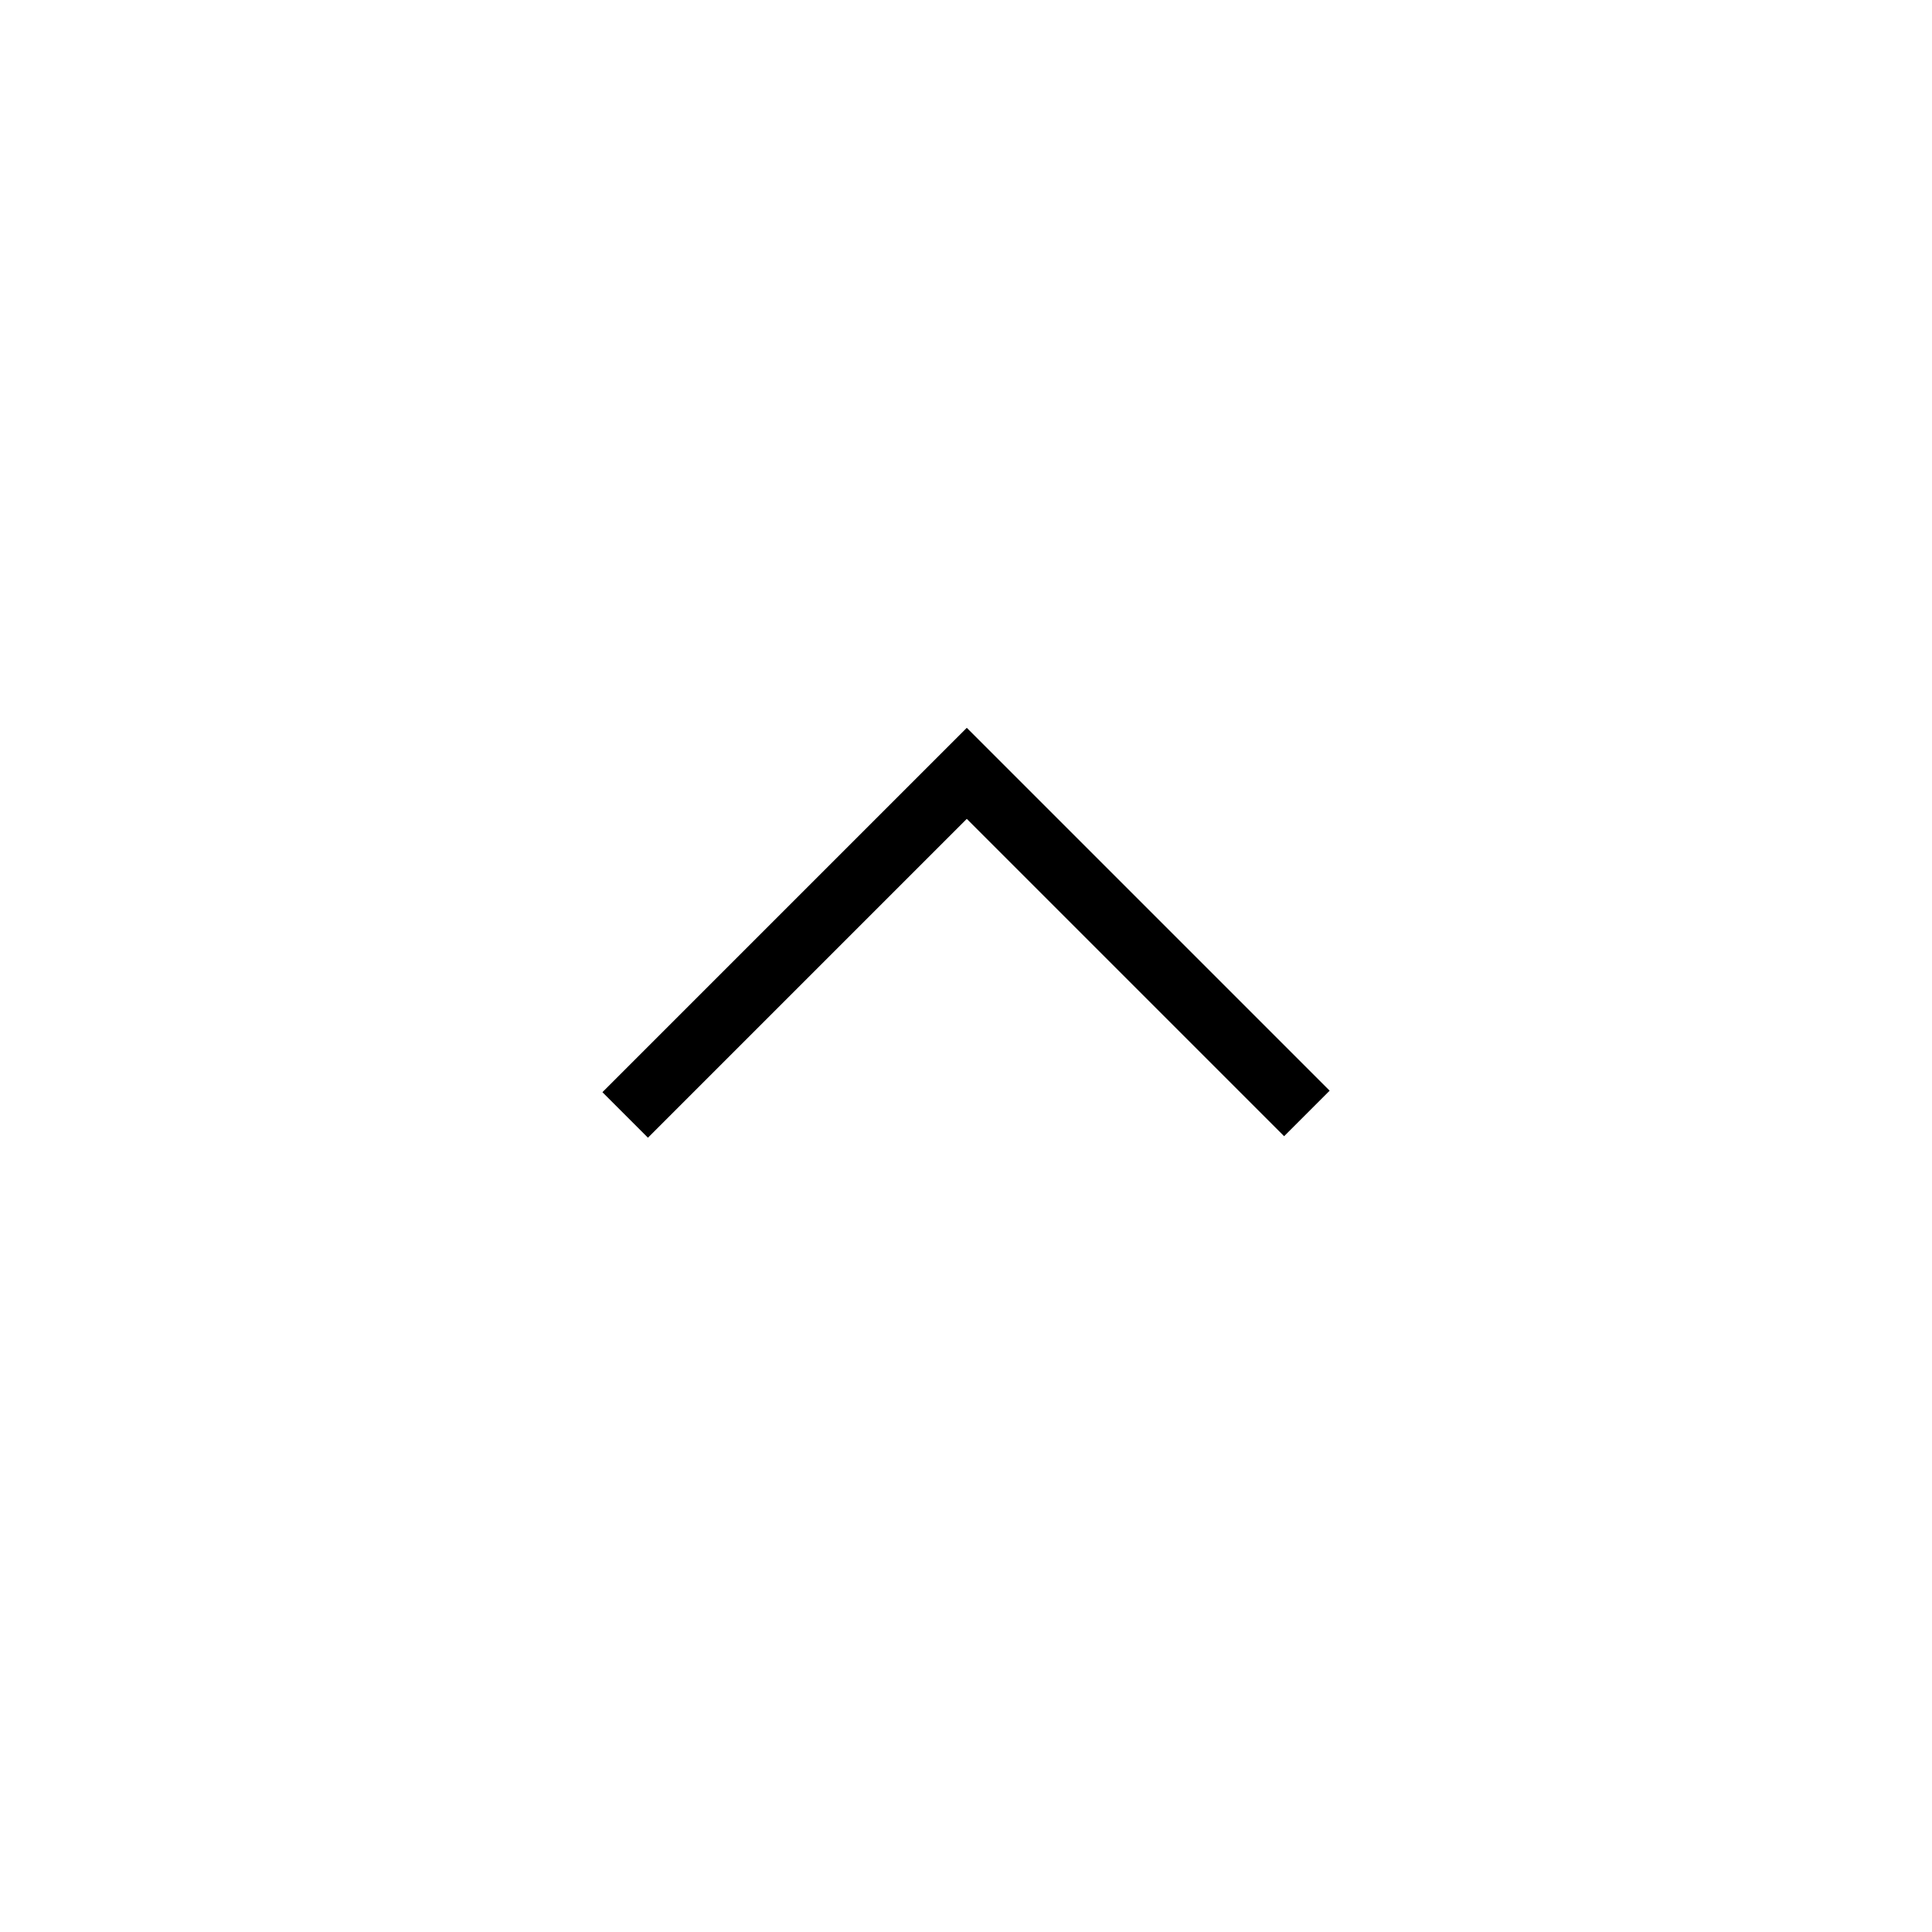
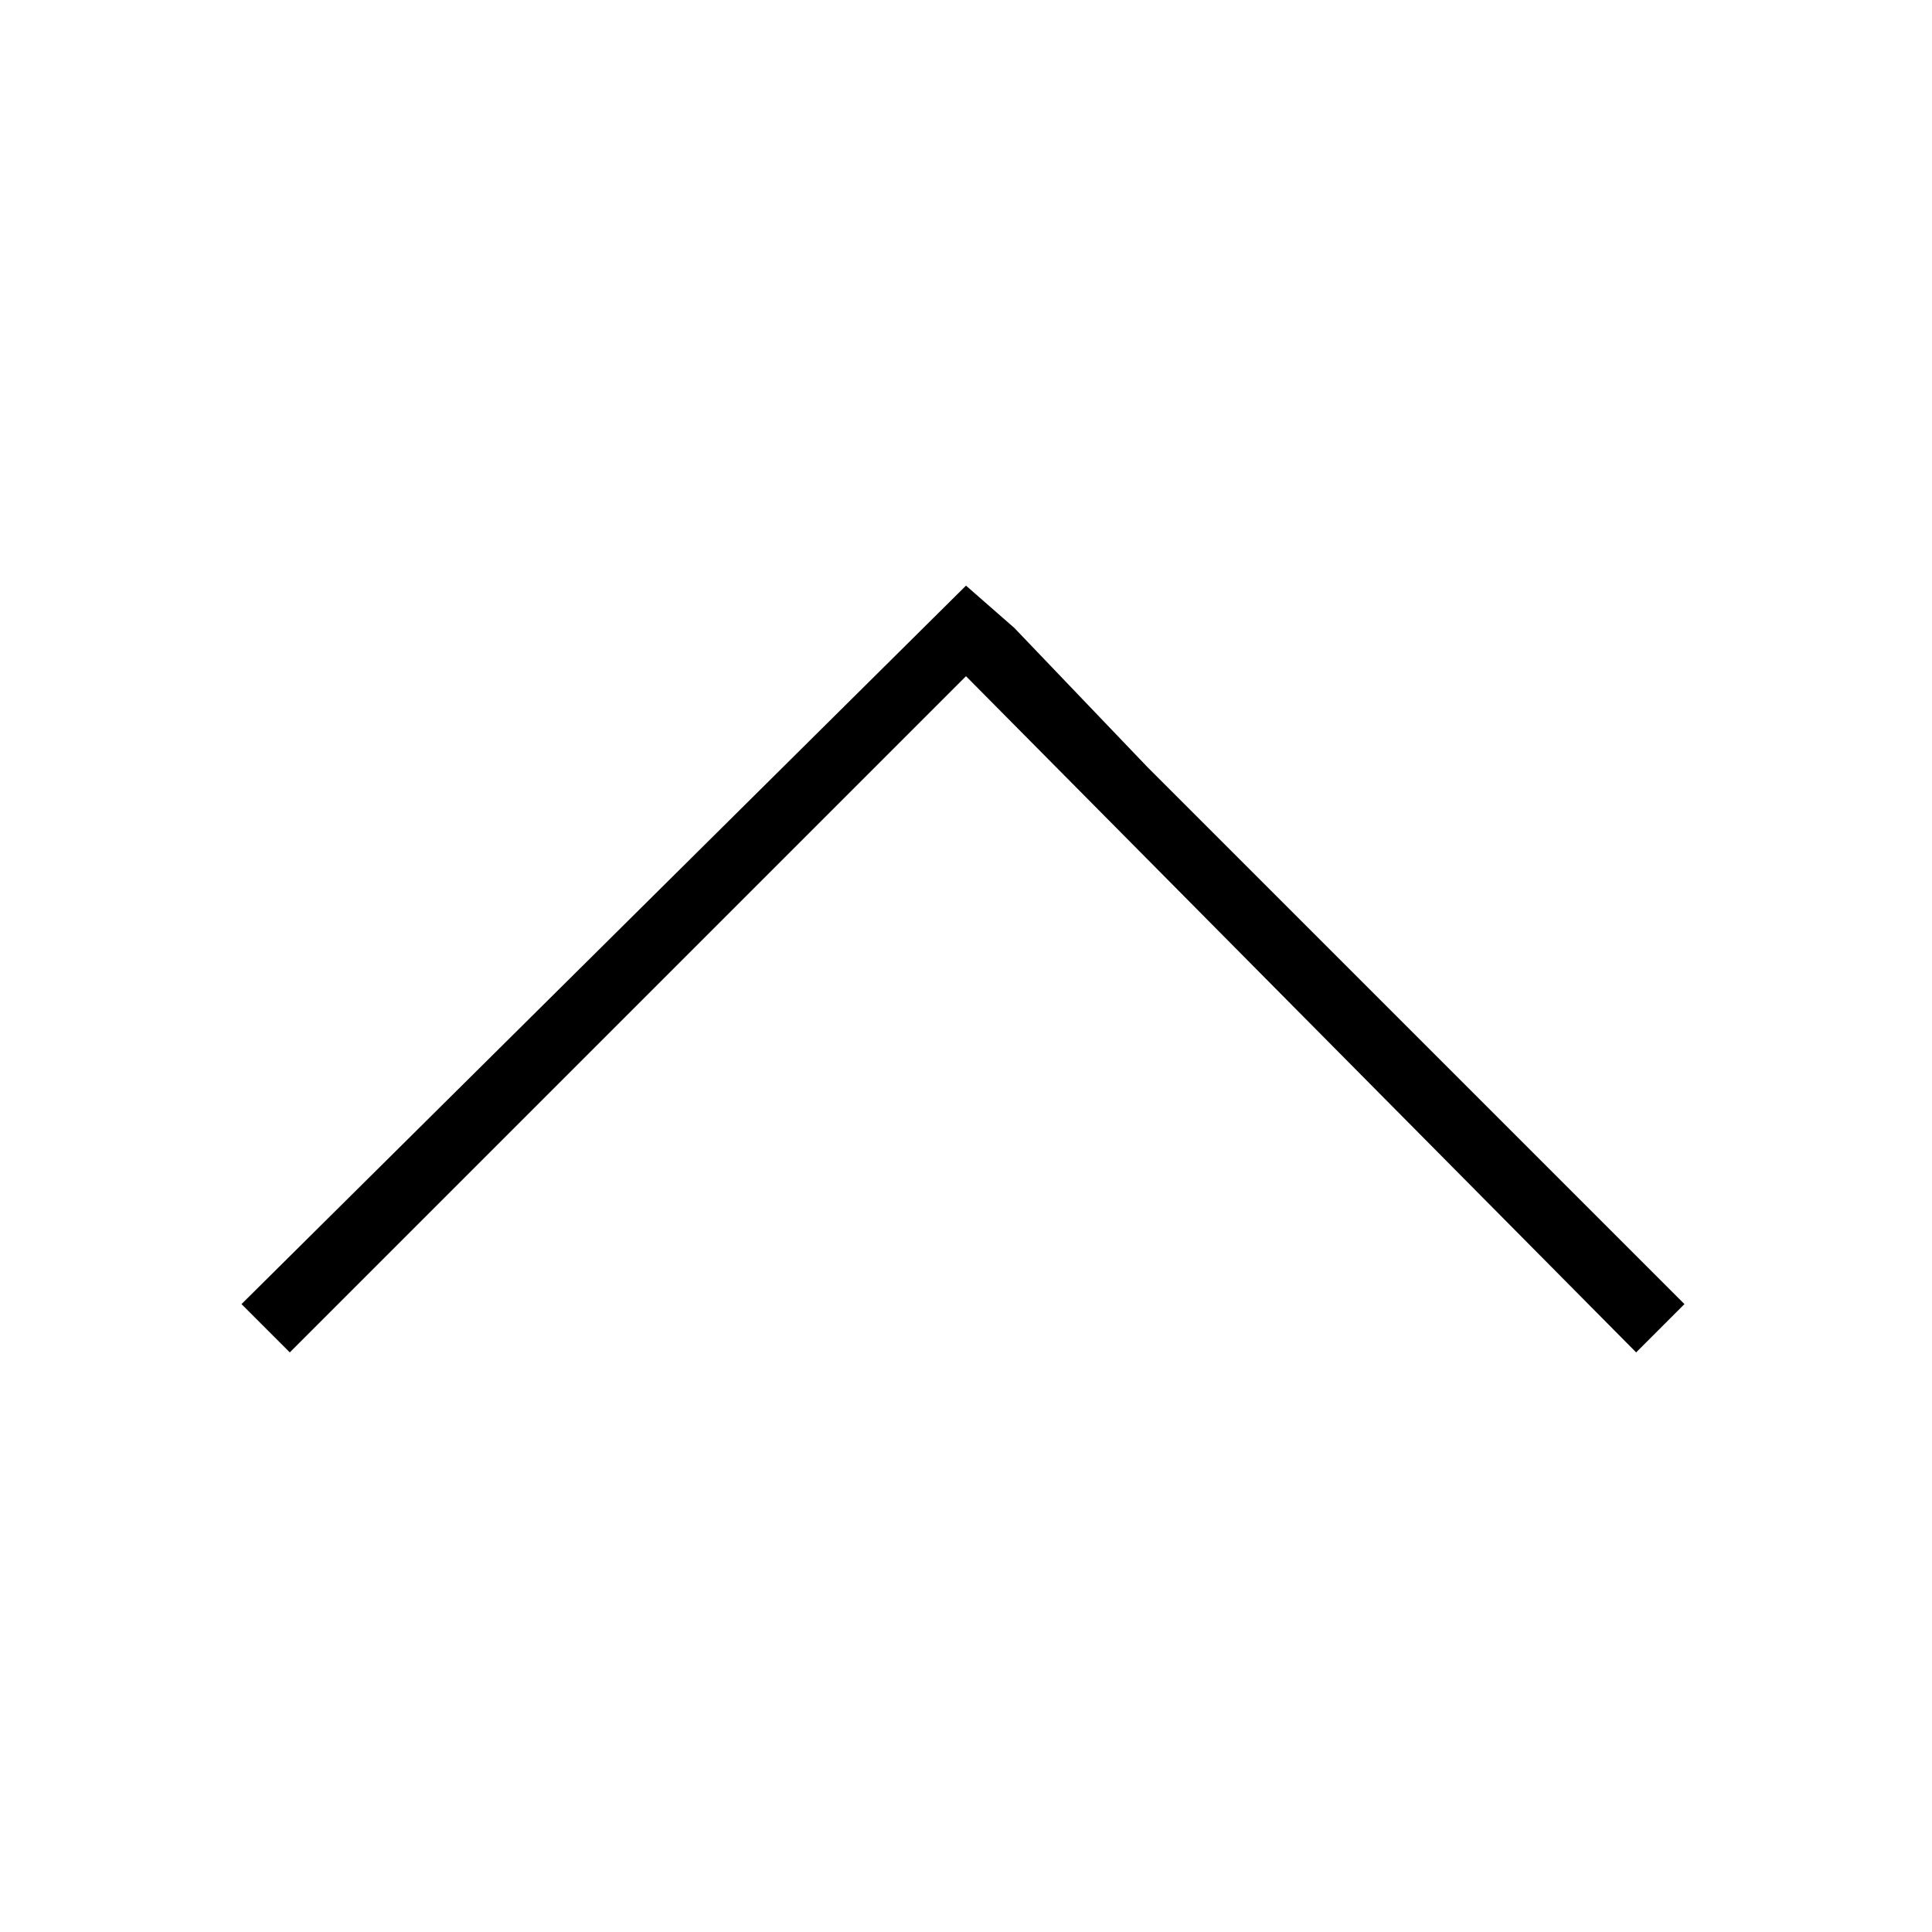
- <svg xmlns="http://www.w3.org/2000/svg" version="1.1" width="32" height="32" viewBox="0 0 32 32">
+ <svg xmlns="http://www.w3.org/2000/svg" version="1.1" id="Calque_1" x="0px" y="0px" viewBox="0 0 32 32" style="enable-background:new 0 0 32 32;" xml:space="preserve">
  <g id="icomoon-ignore">
</g>
-   <path d="M16.767 12.809l-0.754-0.754-6.035 6.035 0.754 0.754 5.281-5.281 5.256 5.256 0.754-0.754-3.013-3.013z" fill="#000000" />
+   <path d="M16.8,10.4L16,9.7l-12,11.9l0.8,0.8L16,11.2l11.1,11.2l0.8-0.8L19,12.7L16.8,10.4z" />
</svg>
